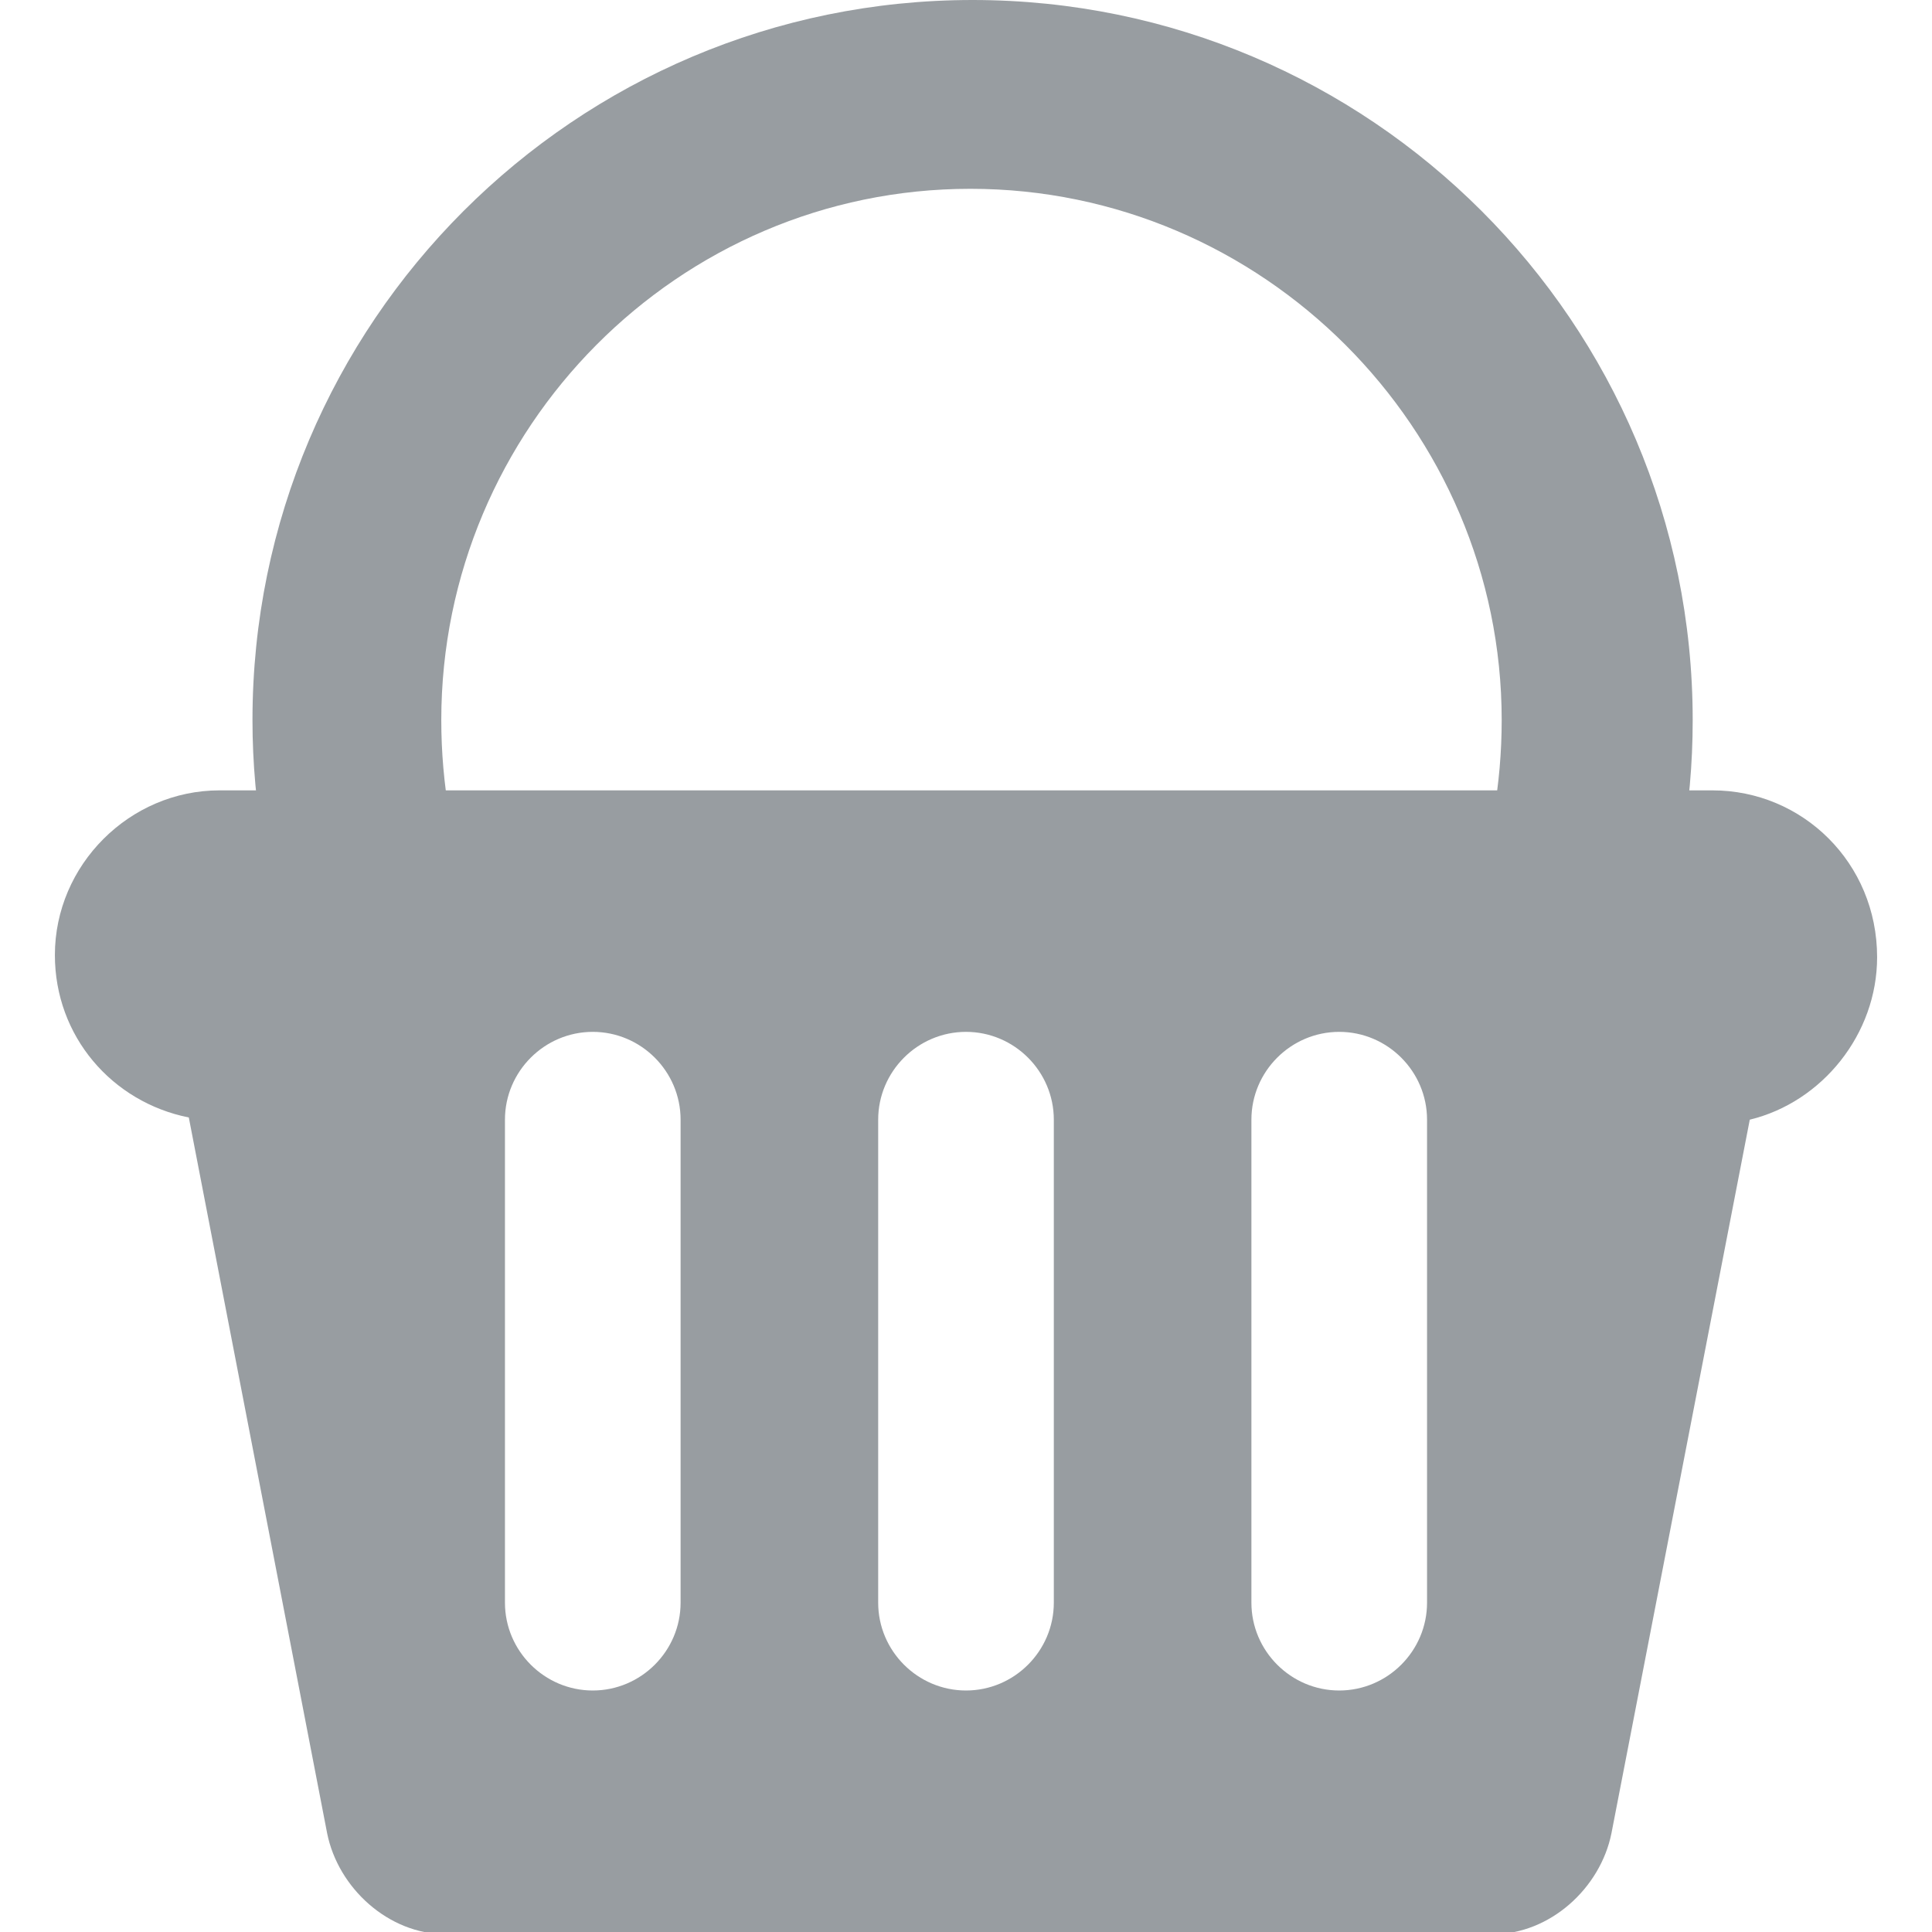
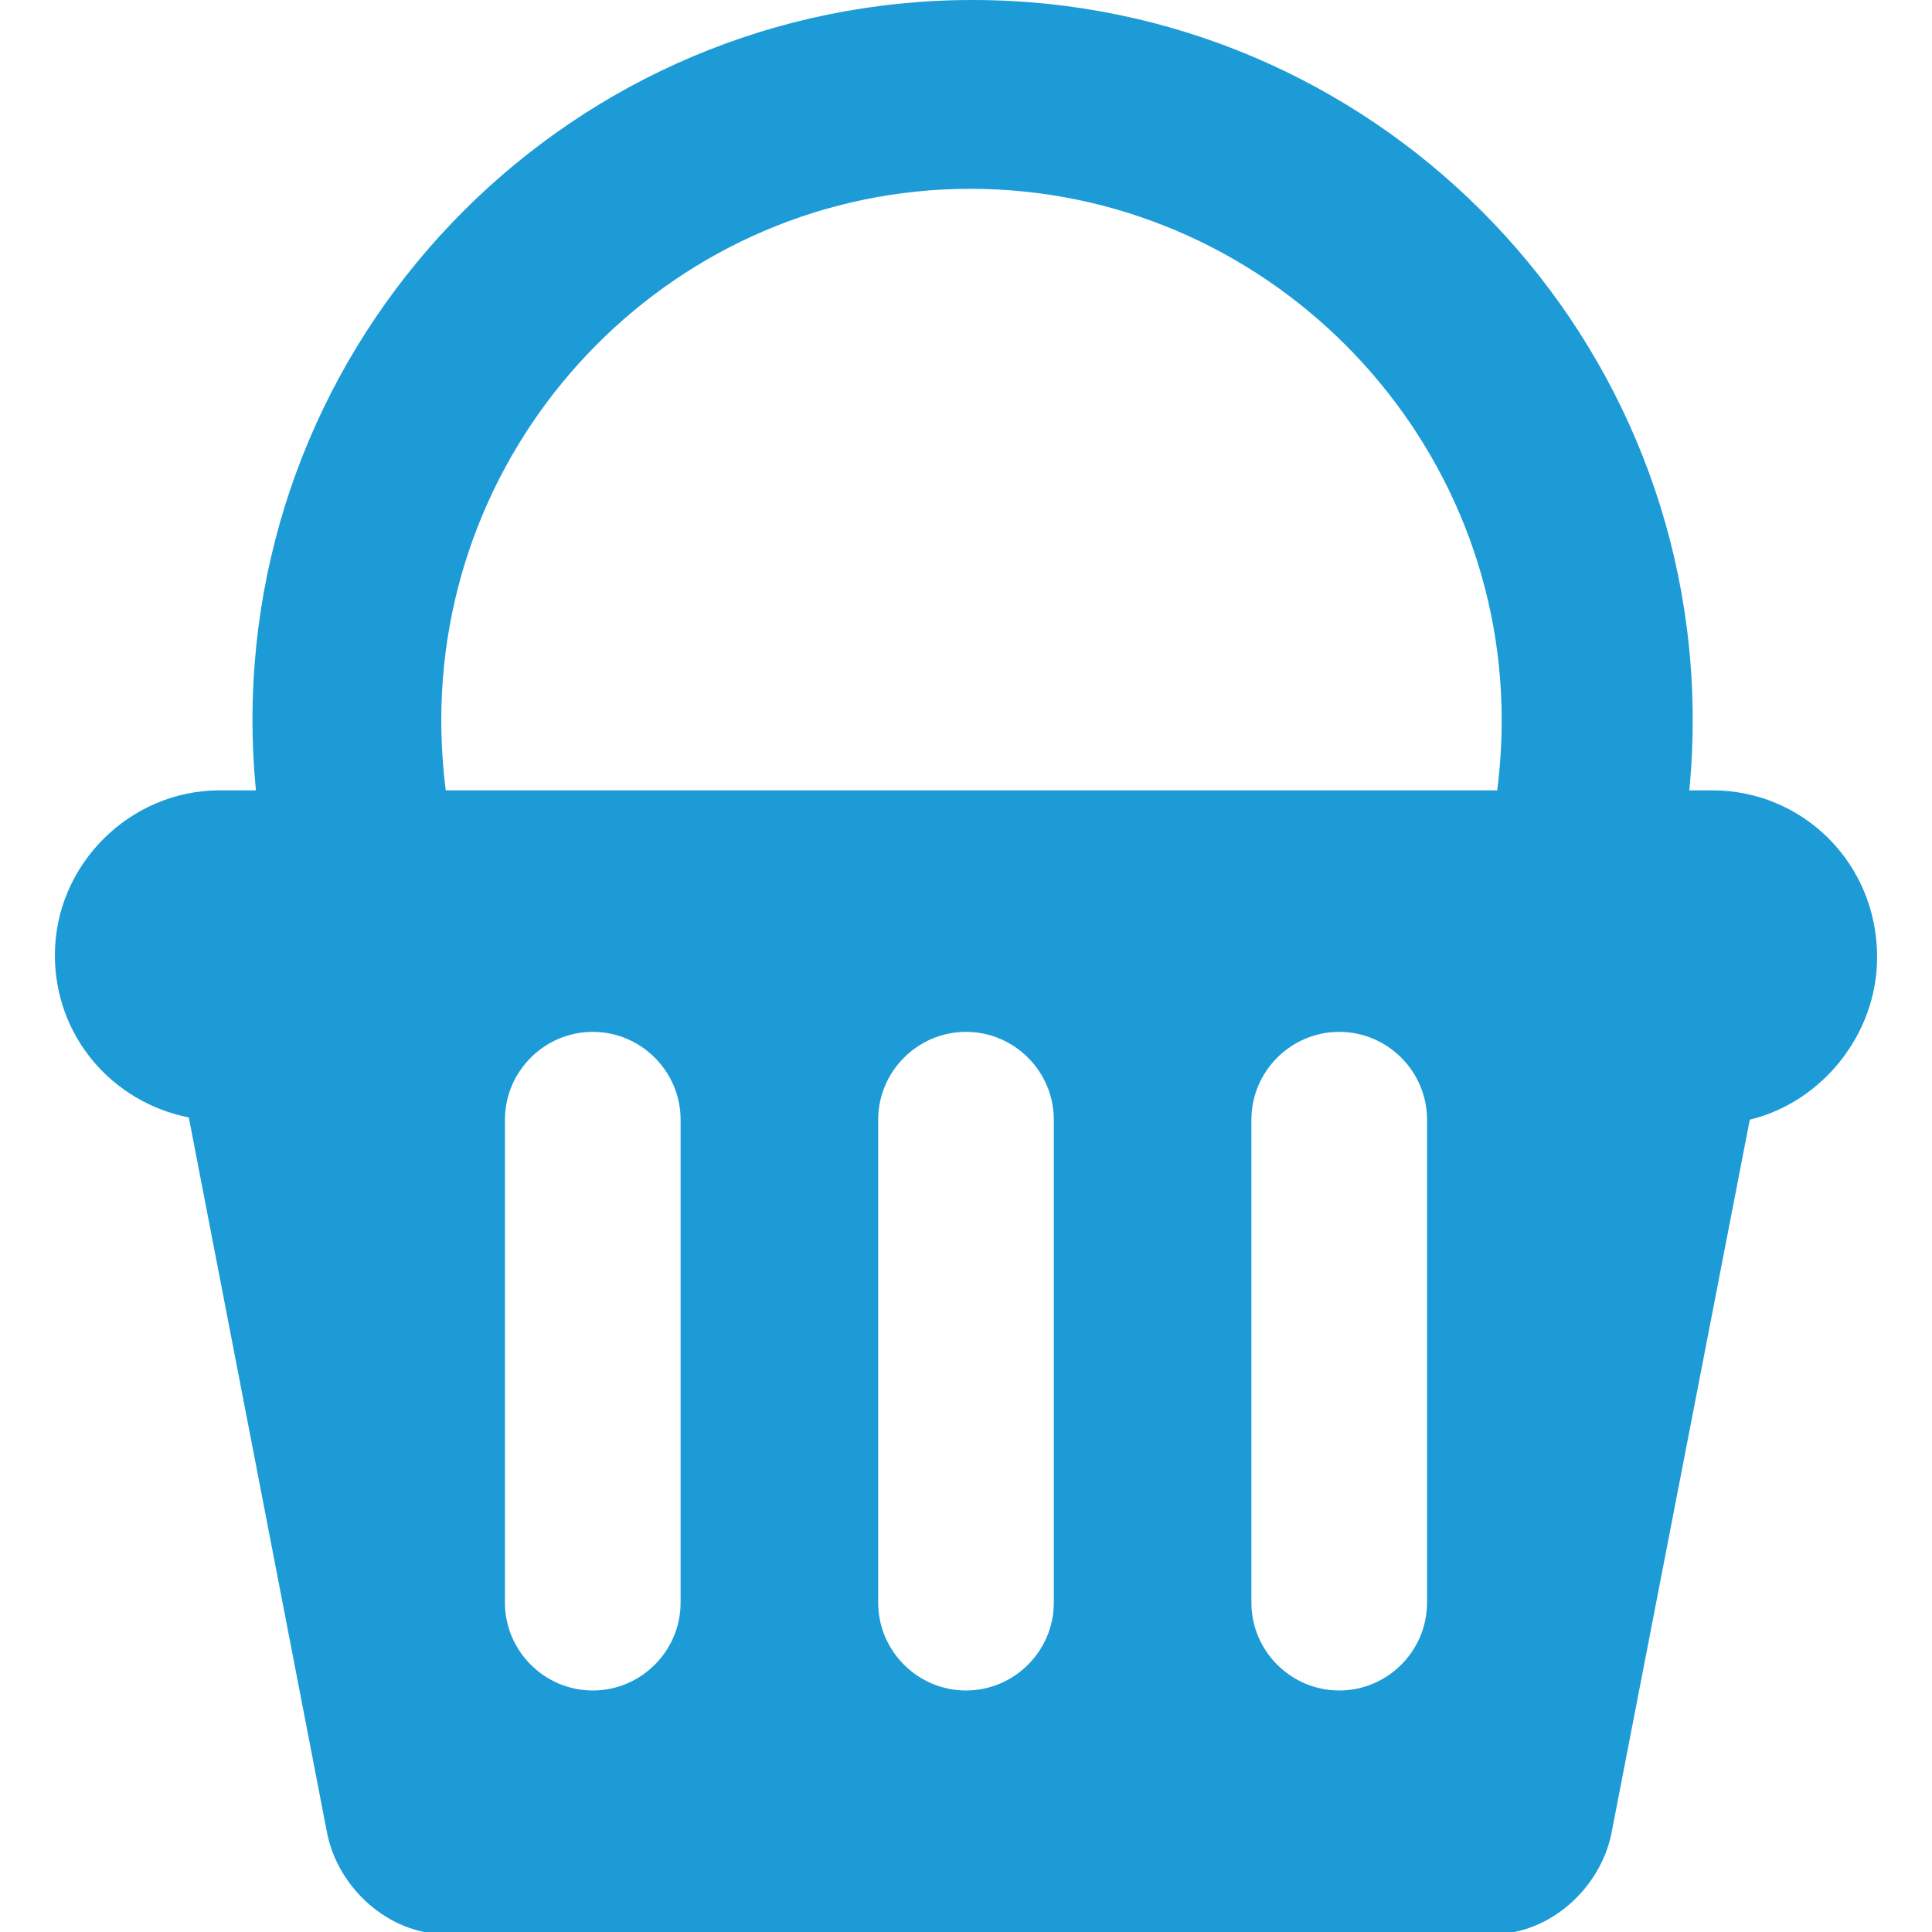
<svg xmlns="http://www.w3.org/2000/svg" version="1.1" id="Layer_1" x="0px" y="0px" viewBox="0 0 88 88" enable-background="new 0 0 88 88" xml:space="preserve">
-   <path fill="#989DA1" d="M70.9,47.1c-0.5,0-1-0.1-1.5-0.3c-2.2-0.8-3.3-3.3-2.5-5.5c1-2.7,1.5-5.6,1.5-8.5  c0-13.3-10.9-24.2-24.2-24.2S20.1,19.5,20.1,32.8c0,2.9,0.5,5.8,1.5,8.5c0.8,2.2-0.3,4.7-2.5,5.5c-2.2,0.8-4.7-0.3-5.5-2.5  c-1.4-3.7-2.1-7.6-2.1-11.5C11.5,14.7,26.2,0,44.3,0s32.8,14.7,32.8,32.8c0,4-0.7,7.8-2.1,11.5C74.3,46,72.7,47.1,70.9,47.1z" />
-   <path fill="#989DA1" d="M78,36H10c-4.1,0-7.5,3.4-7.5,7.5c0,3.7,2.6,6.7,6.1,7.4l6.3,32.6c0.5,2.5,2.8,4.6,5.4,4.6H68  c2.6,0,4.9-2.1,5.4-4.6l6.3-32.5c3.3-0.8,5.8-3.9,5.8-7.4C85.5,39.3,82.1,36,78,36z M31,73c0,2.2-1.8,4-4,4s-4-1.8-4-4V51  c0-2.2,1.8-4,4-4s4,1.8,4,4V73z M48,73c0,2.2-1.8,4-4,4s-4-1.8-4-4V51c0-2.2,1.8-4,4-4s4,1.8,4,4V73z M65,73c0,2.2-1.8,4-4,4  s-4-1.8-4-4V51c0-2.2,1.8-4,4-4s4,1.8,4,4V73z" />
+   <path fill="#1C9BD7" d="M70.9,47.1c-0.5,0-1-0.1-1.5-0.3c-2.2-0.8-3.3-3.3-2.5-5.5c1-2.7,1.5-5.6,1.5-8.5  c0-13.3-10.9-24.2-24.2-24.2S20.1,19.5,20.1,32.8c0,2.9,0.5,5.8,1.5,8.5c0.8,2.2-0.3,4.7-2.5,5.5c-2.2,0.8-4.7-0.3-5.5-2.5  c-1.4-3.7-2.1-7.6-2.1-11.5C11.5,14.7,26.2,0,44.3,0s32.8,14.7,32.8,32.8c0,4-0.7,7.8-2.1,11.5C74.3,46,72.7,47.1,70.9,47.1z" />
+   <path fill="#1C9BD7" d="M78,36H10c-4.1,0-7.5,3.4-7.5,7.5c0,3.7,2.6,6.7,6.1,7.4l6.3,32.6c0.5,2.5,2.8,4.6,5.4,4.6H68  c2.6,0,4.9-2.1,5.4-4.6l6.3-32.5c3.3-0.8,5.8-3.9,5.8-7.4C85.5,39.3,82.1,36,78,36z M31,73c0,2.2-1.8,4-4,4s-4-1.8-4-4V51  c0-2.2,1.8-4,4-4s4,1.8,4,4V73z M48,73c0,2.2-1.8,4-4,4s-4-1.8-4-4V51c0-2.2,1.8-4,4-4s4,1.8,4,4V73z M65,73c0,2.2-1.8,4-4,4  s-4-1.8-4-4V51c0-2.2,1.8-4,4-4s4,1.8,4,4V73z" />
+   <circle fill="none" stroke="#1C9BD7" stroke-width="8" stroke-miterlimit="10" cx="155" cy="32.6" r="28.7" />
+   <line fill="none" stroke="#1C9BD7" stroke-width="12.8" stroke-linecap="round" stroke-miterlimit="10" x1="182.1" y1="60.2" x2="203" y2="81.2" />
</svg>
